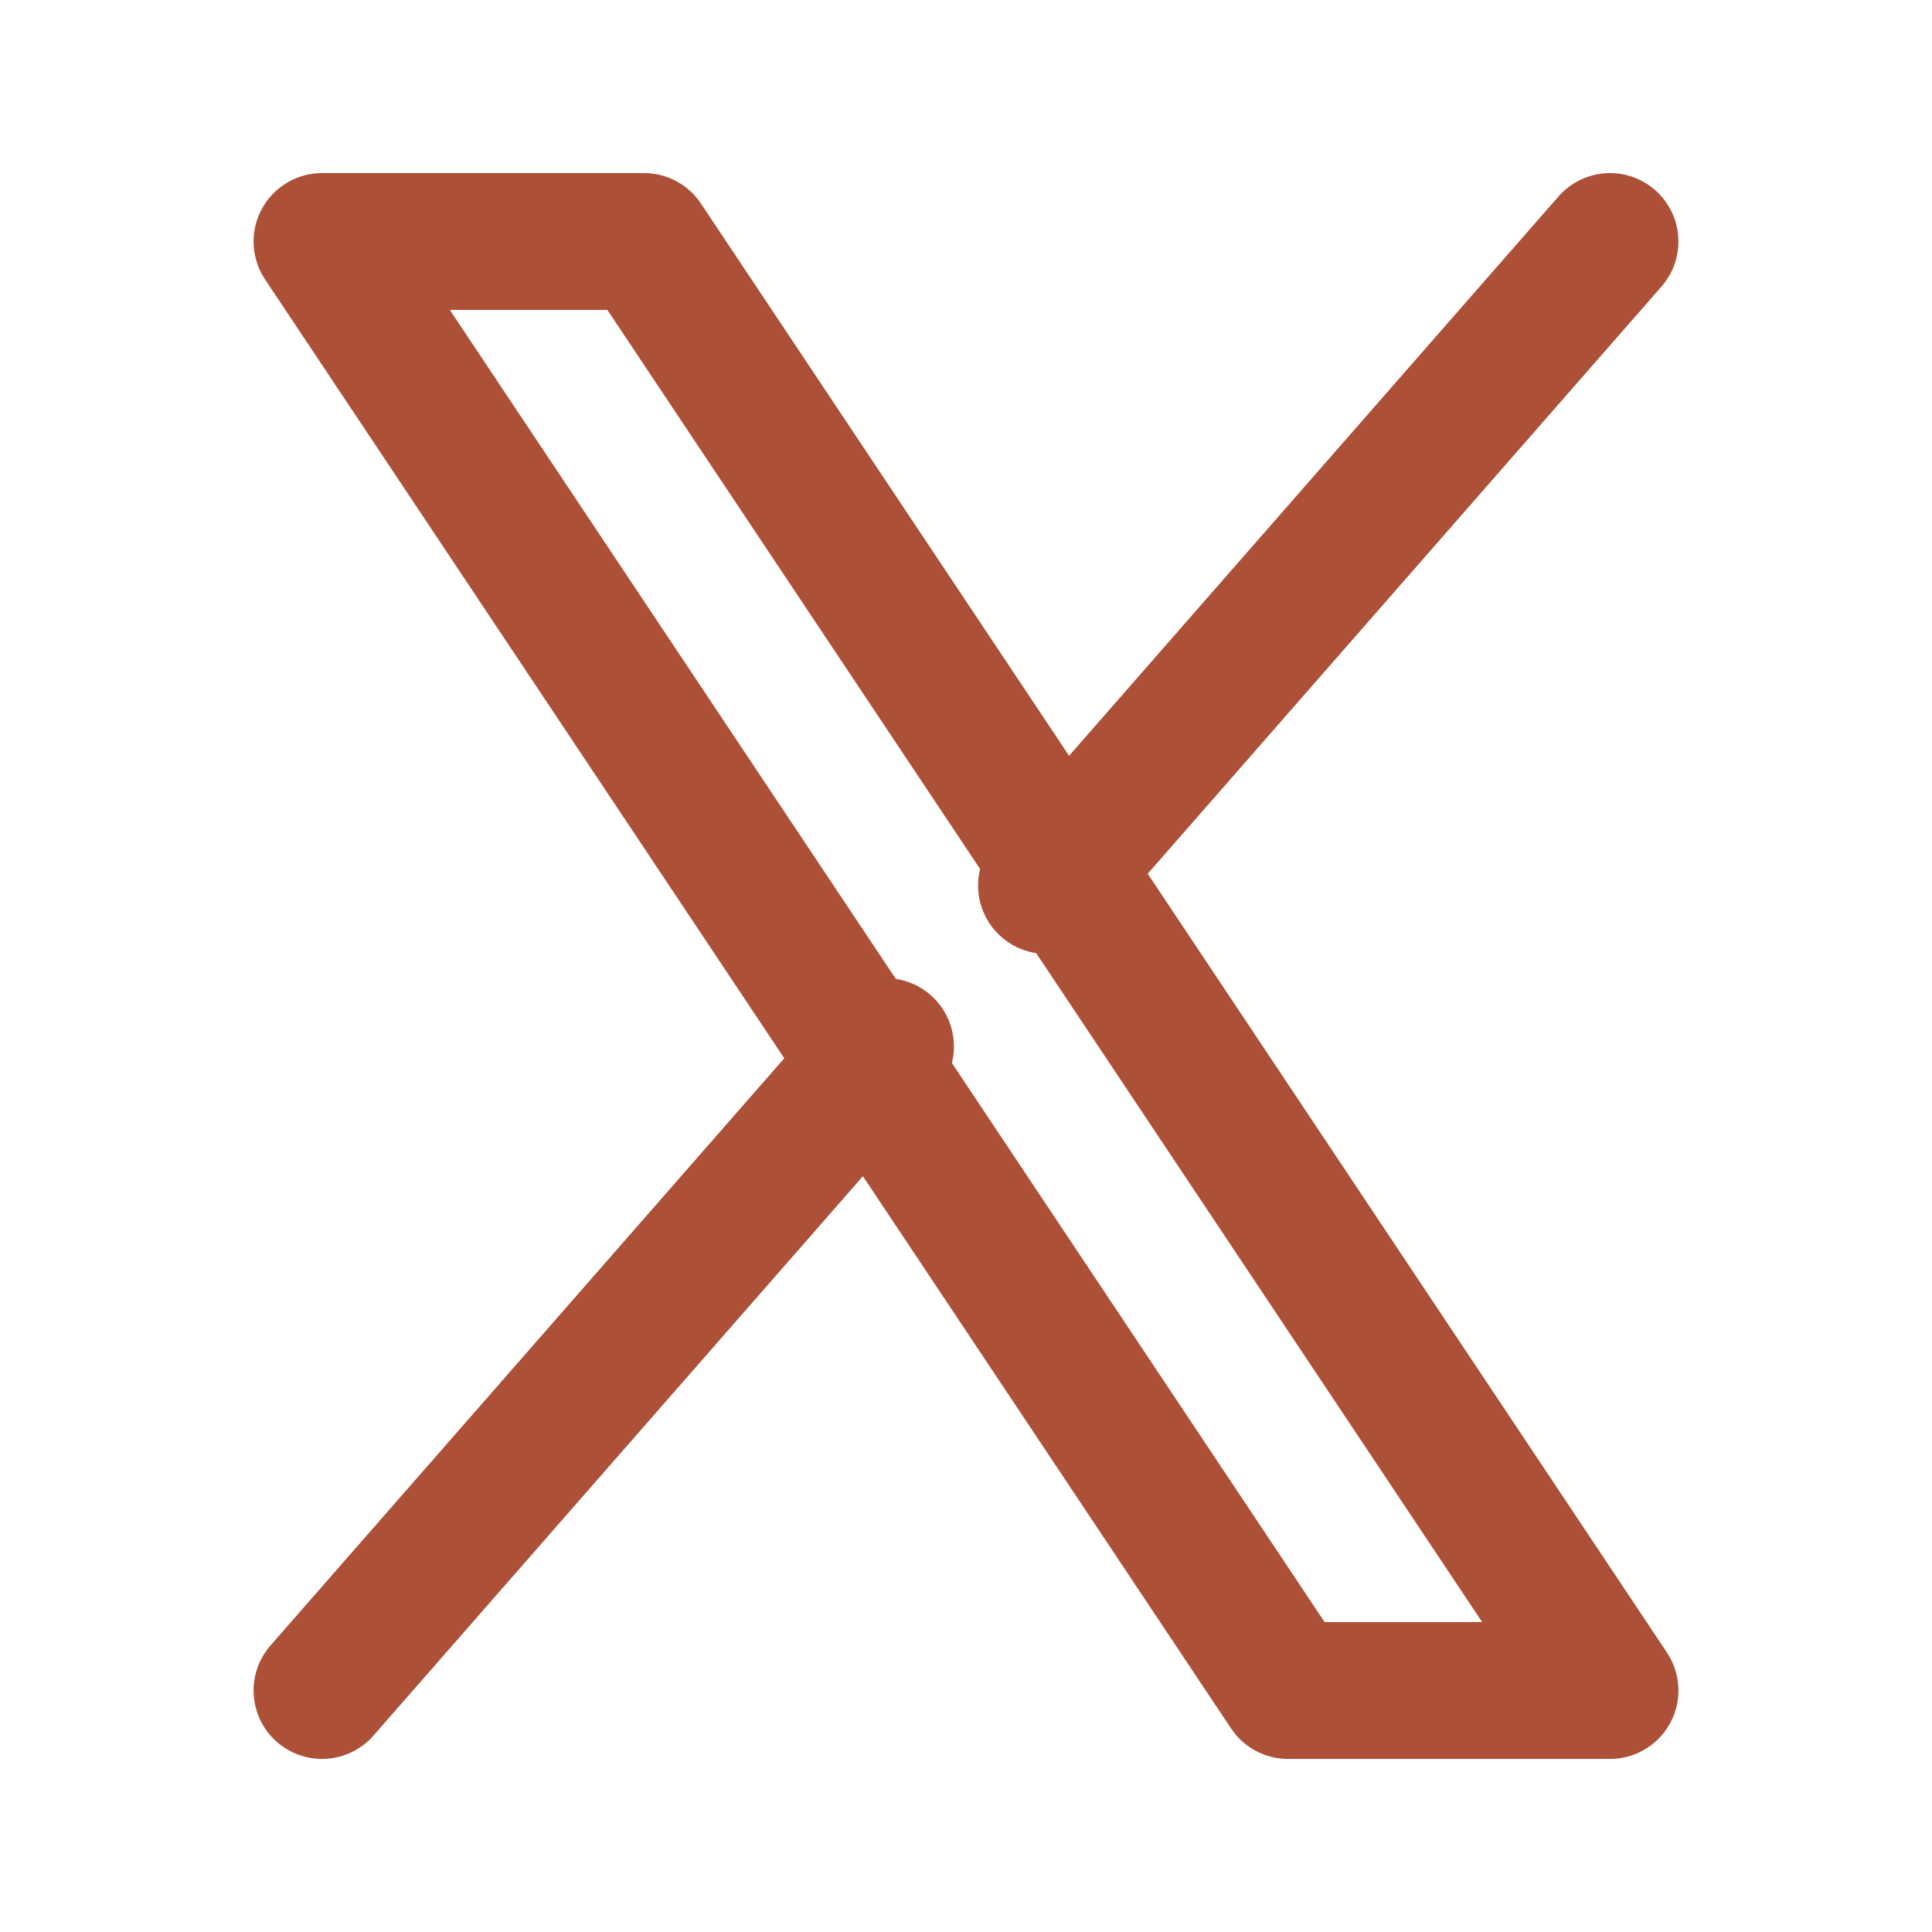
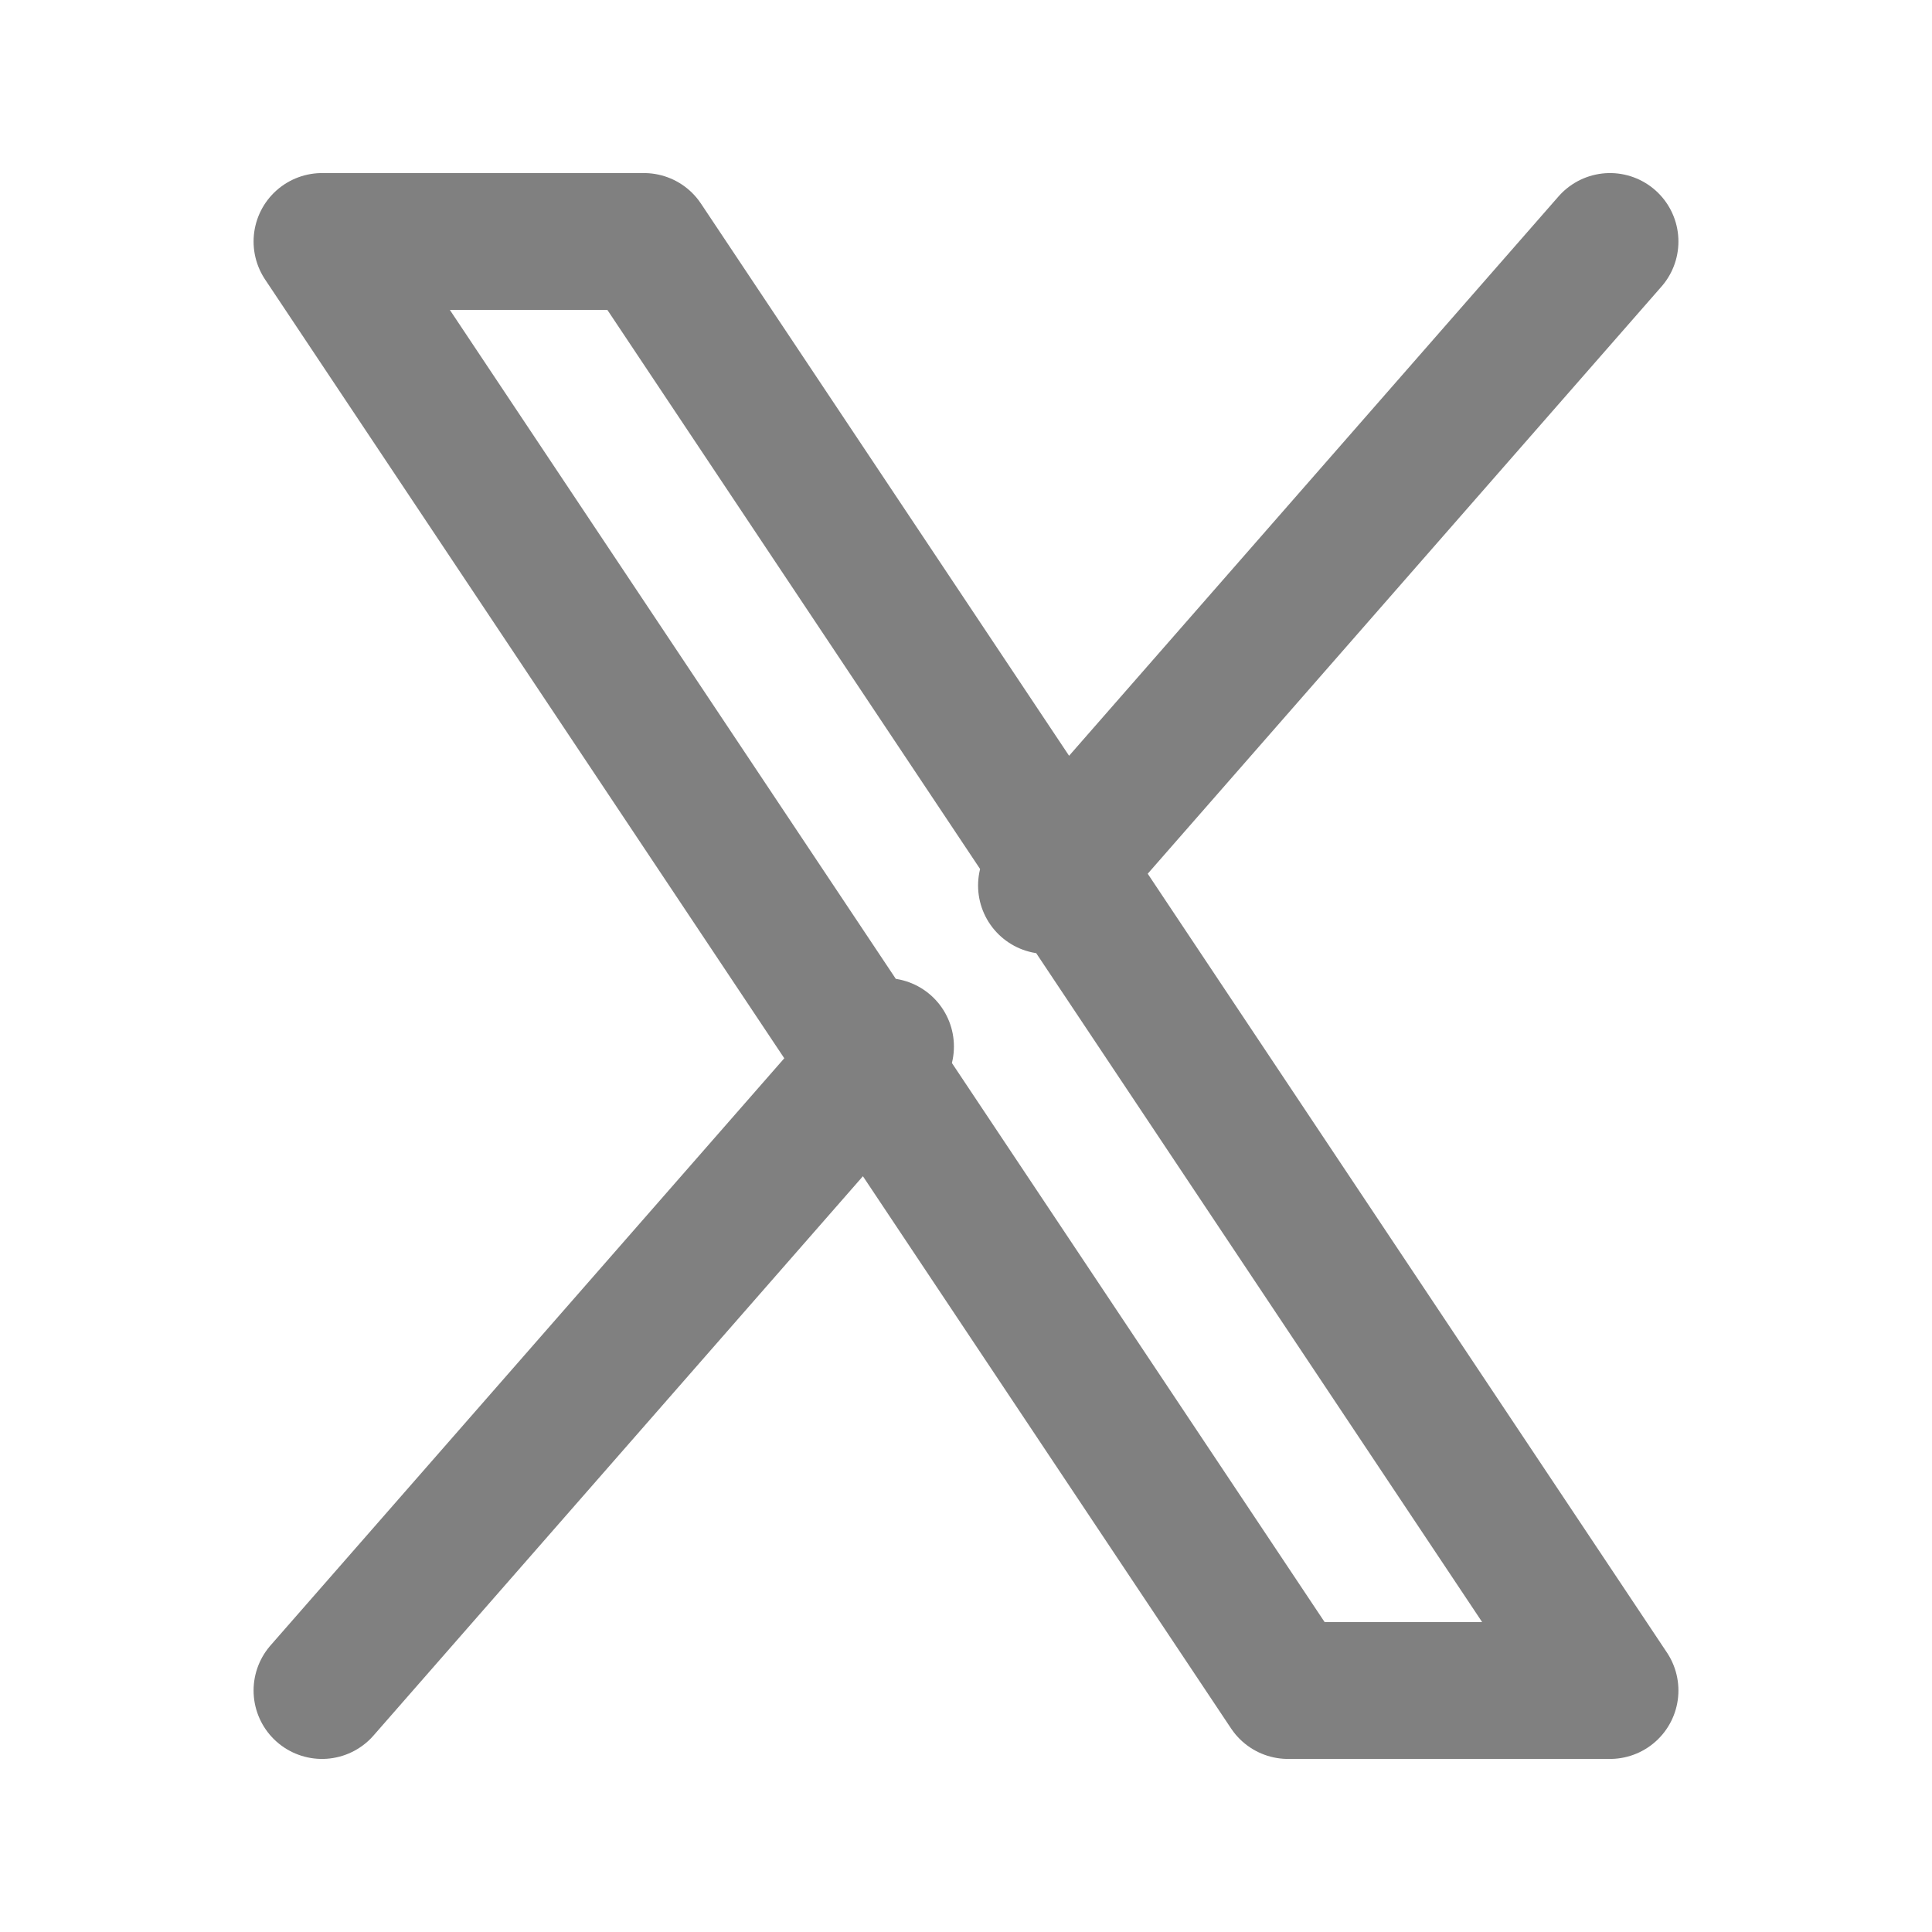
- <svg xmlns="http://www.w3.org/2000/svg" width="24" height="24" viewBox="0 0 24 24" fill="none" stroke="#AD5038" stroke-width="1.7" stroke-linecap="round" stroke-linejoin="round">
+ <svg xmlns="http://www.w3.org/2000/svg" width="24" height="24" viewBox="0 0 24 24" fill="none" stroke="#808080" stroke-width="1.7" stroke-linecap="round" stroke-linejoin="round">
  <path d="M4 3h4l12 18h-4ZM20 3l-7 8M4 21l7-8" />
</svg>
